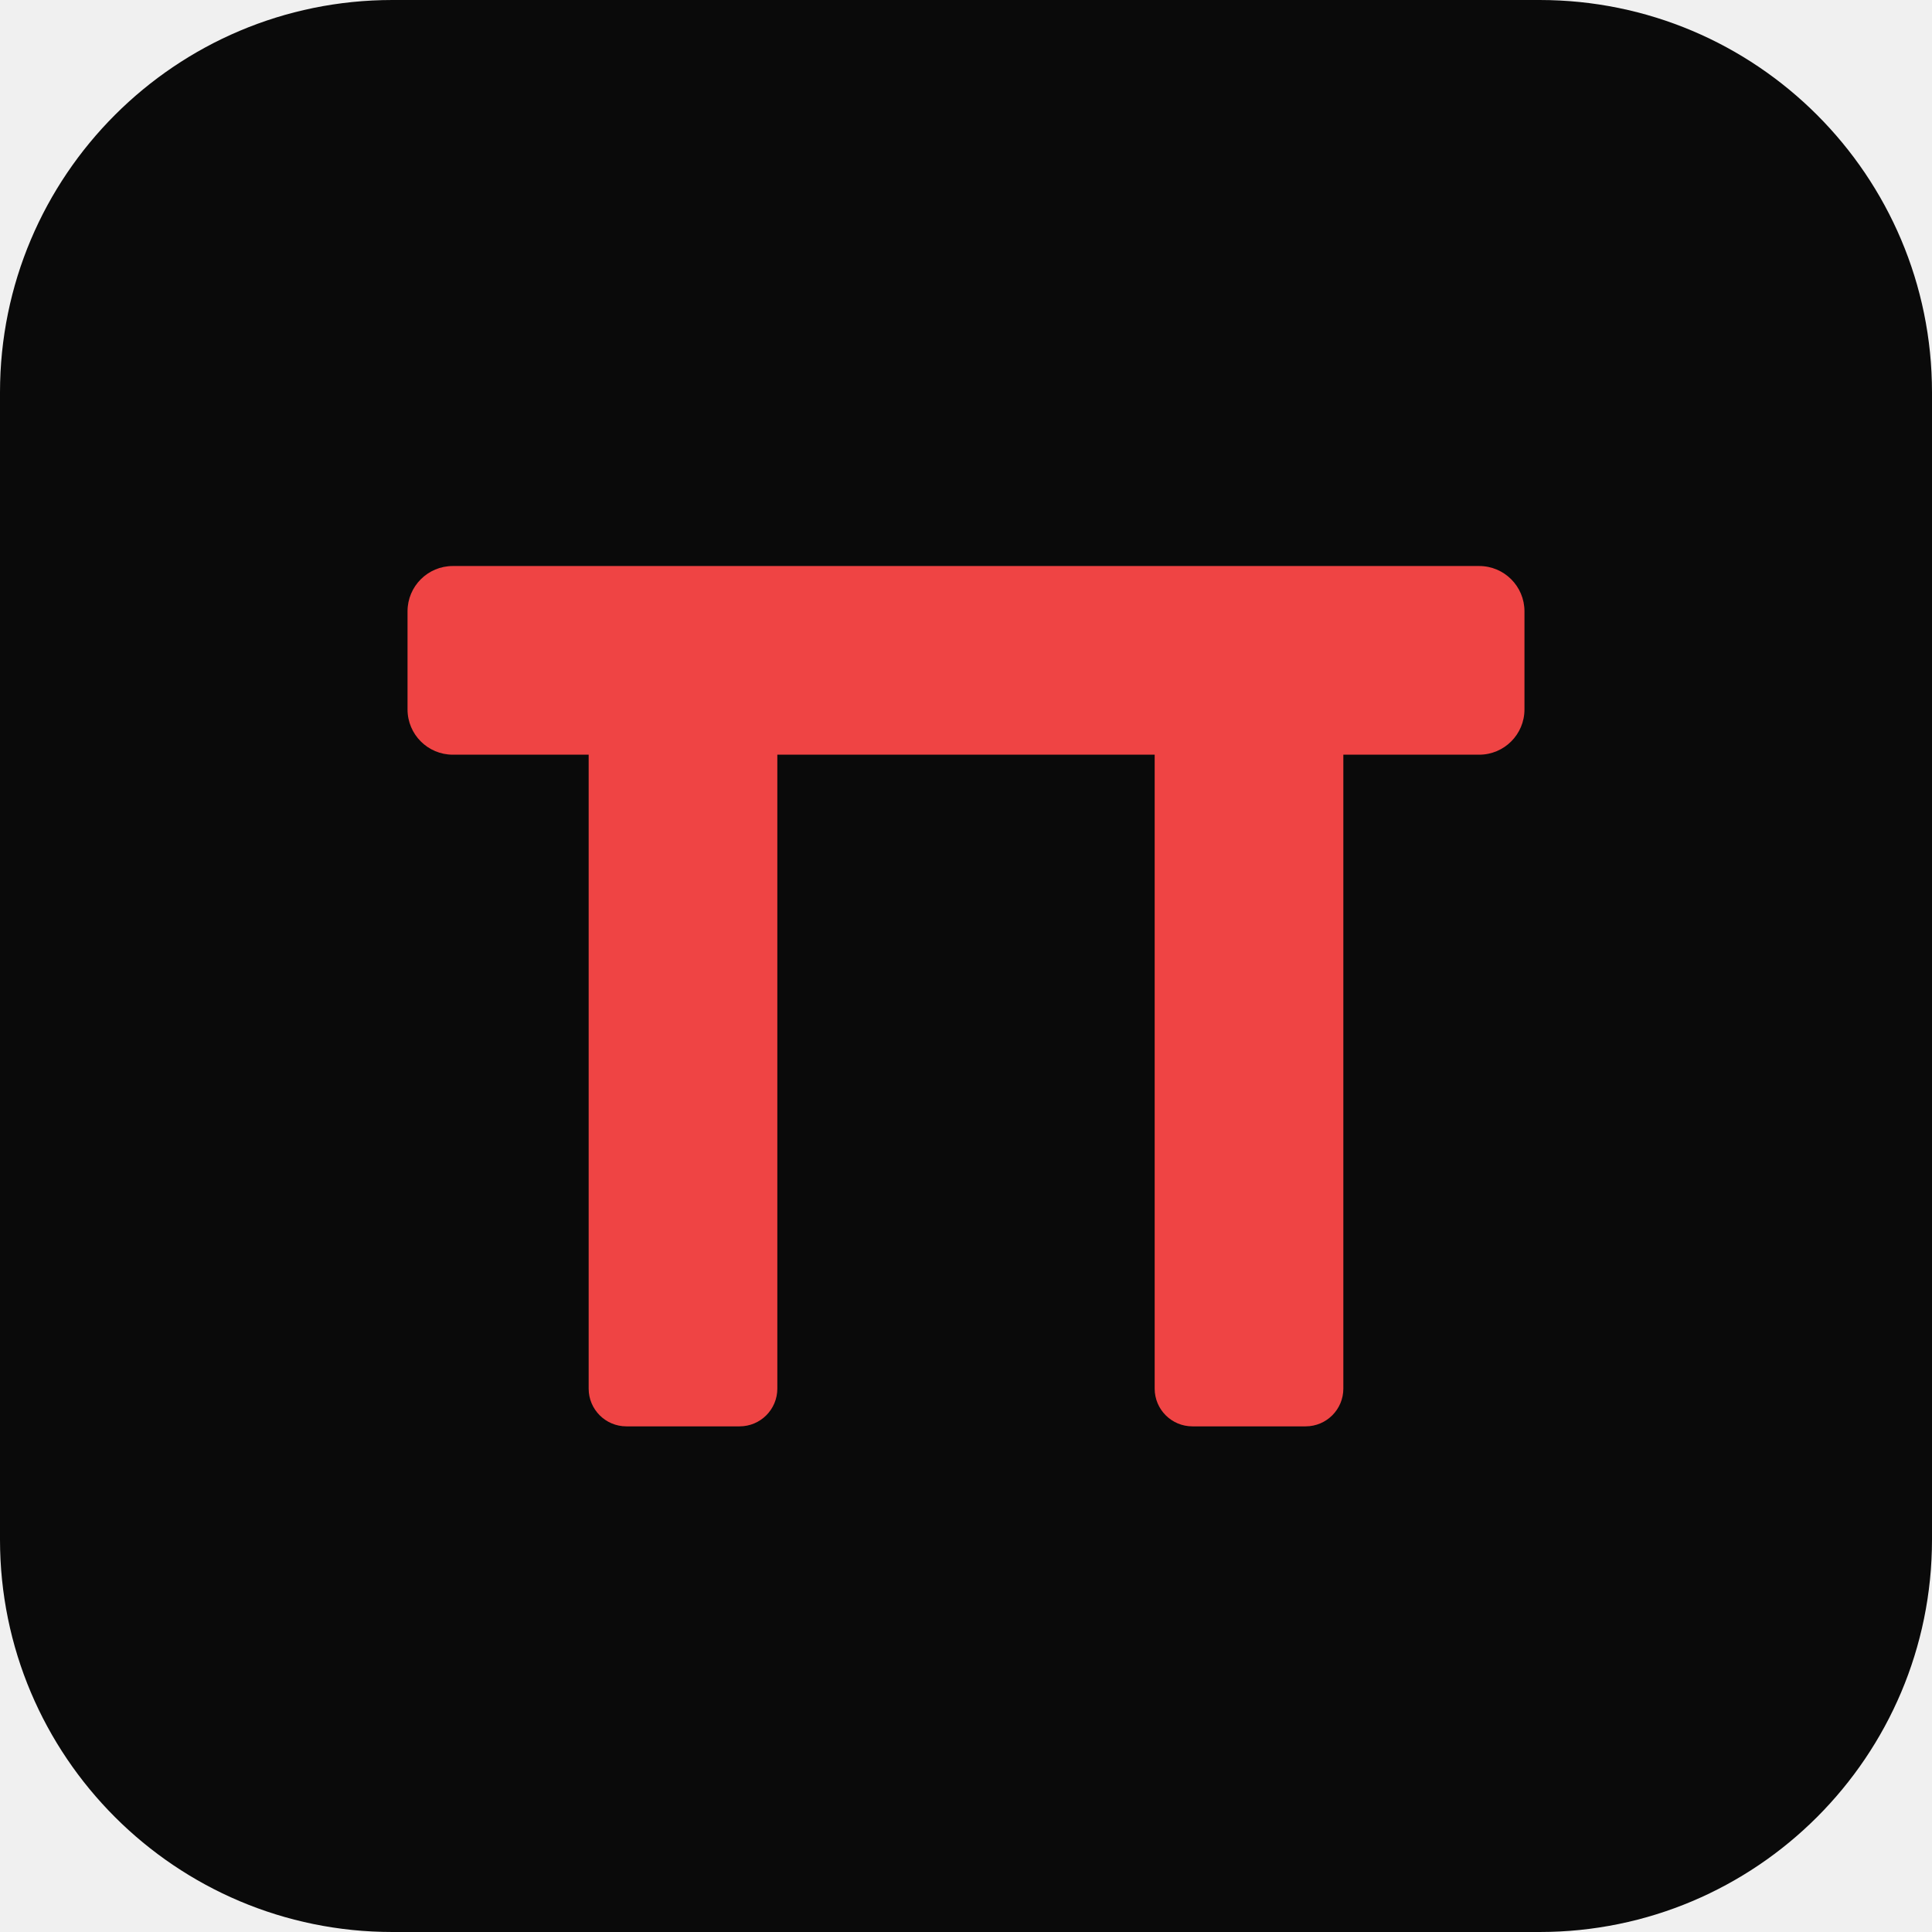
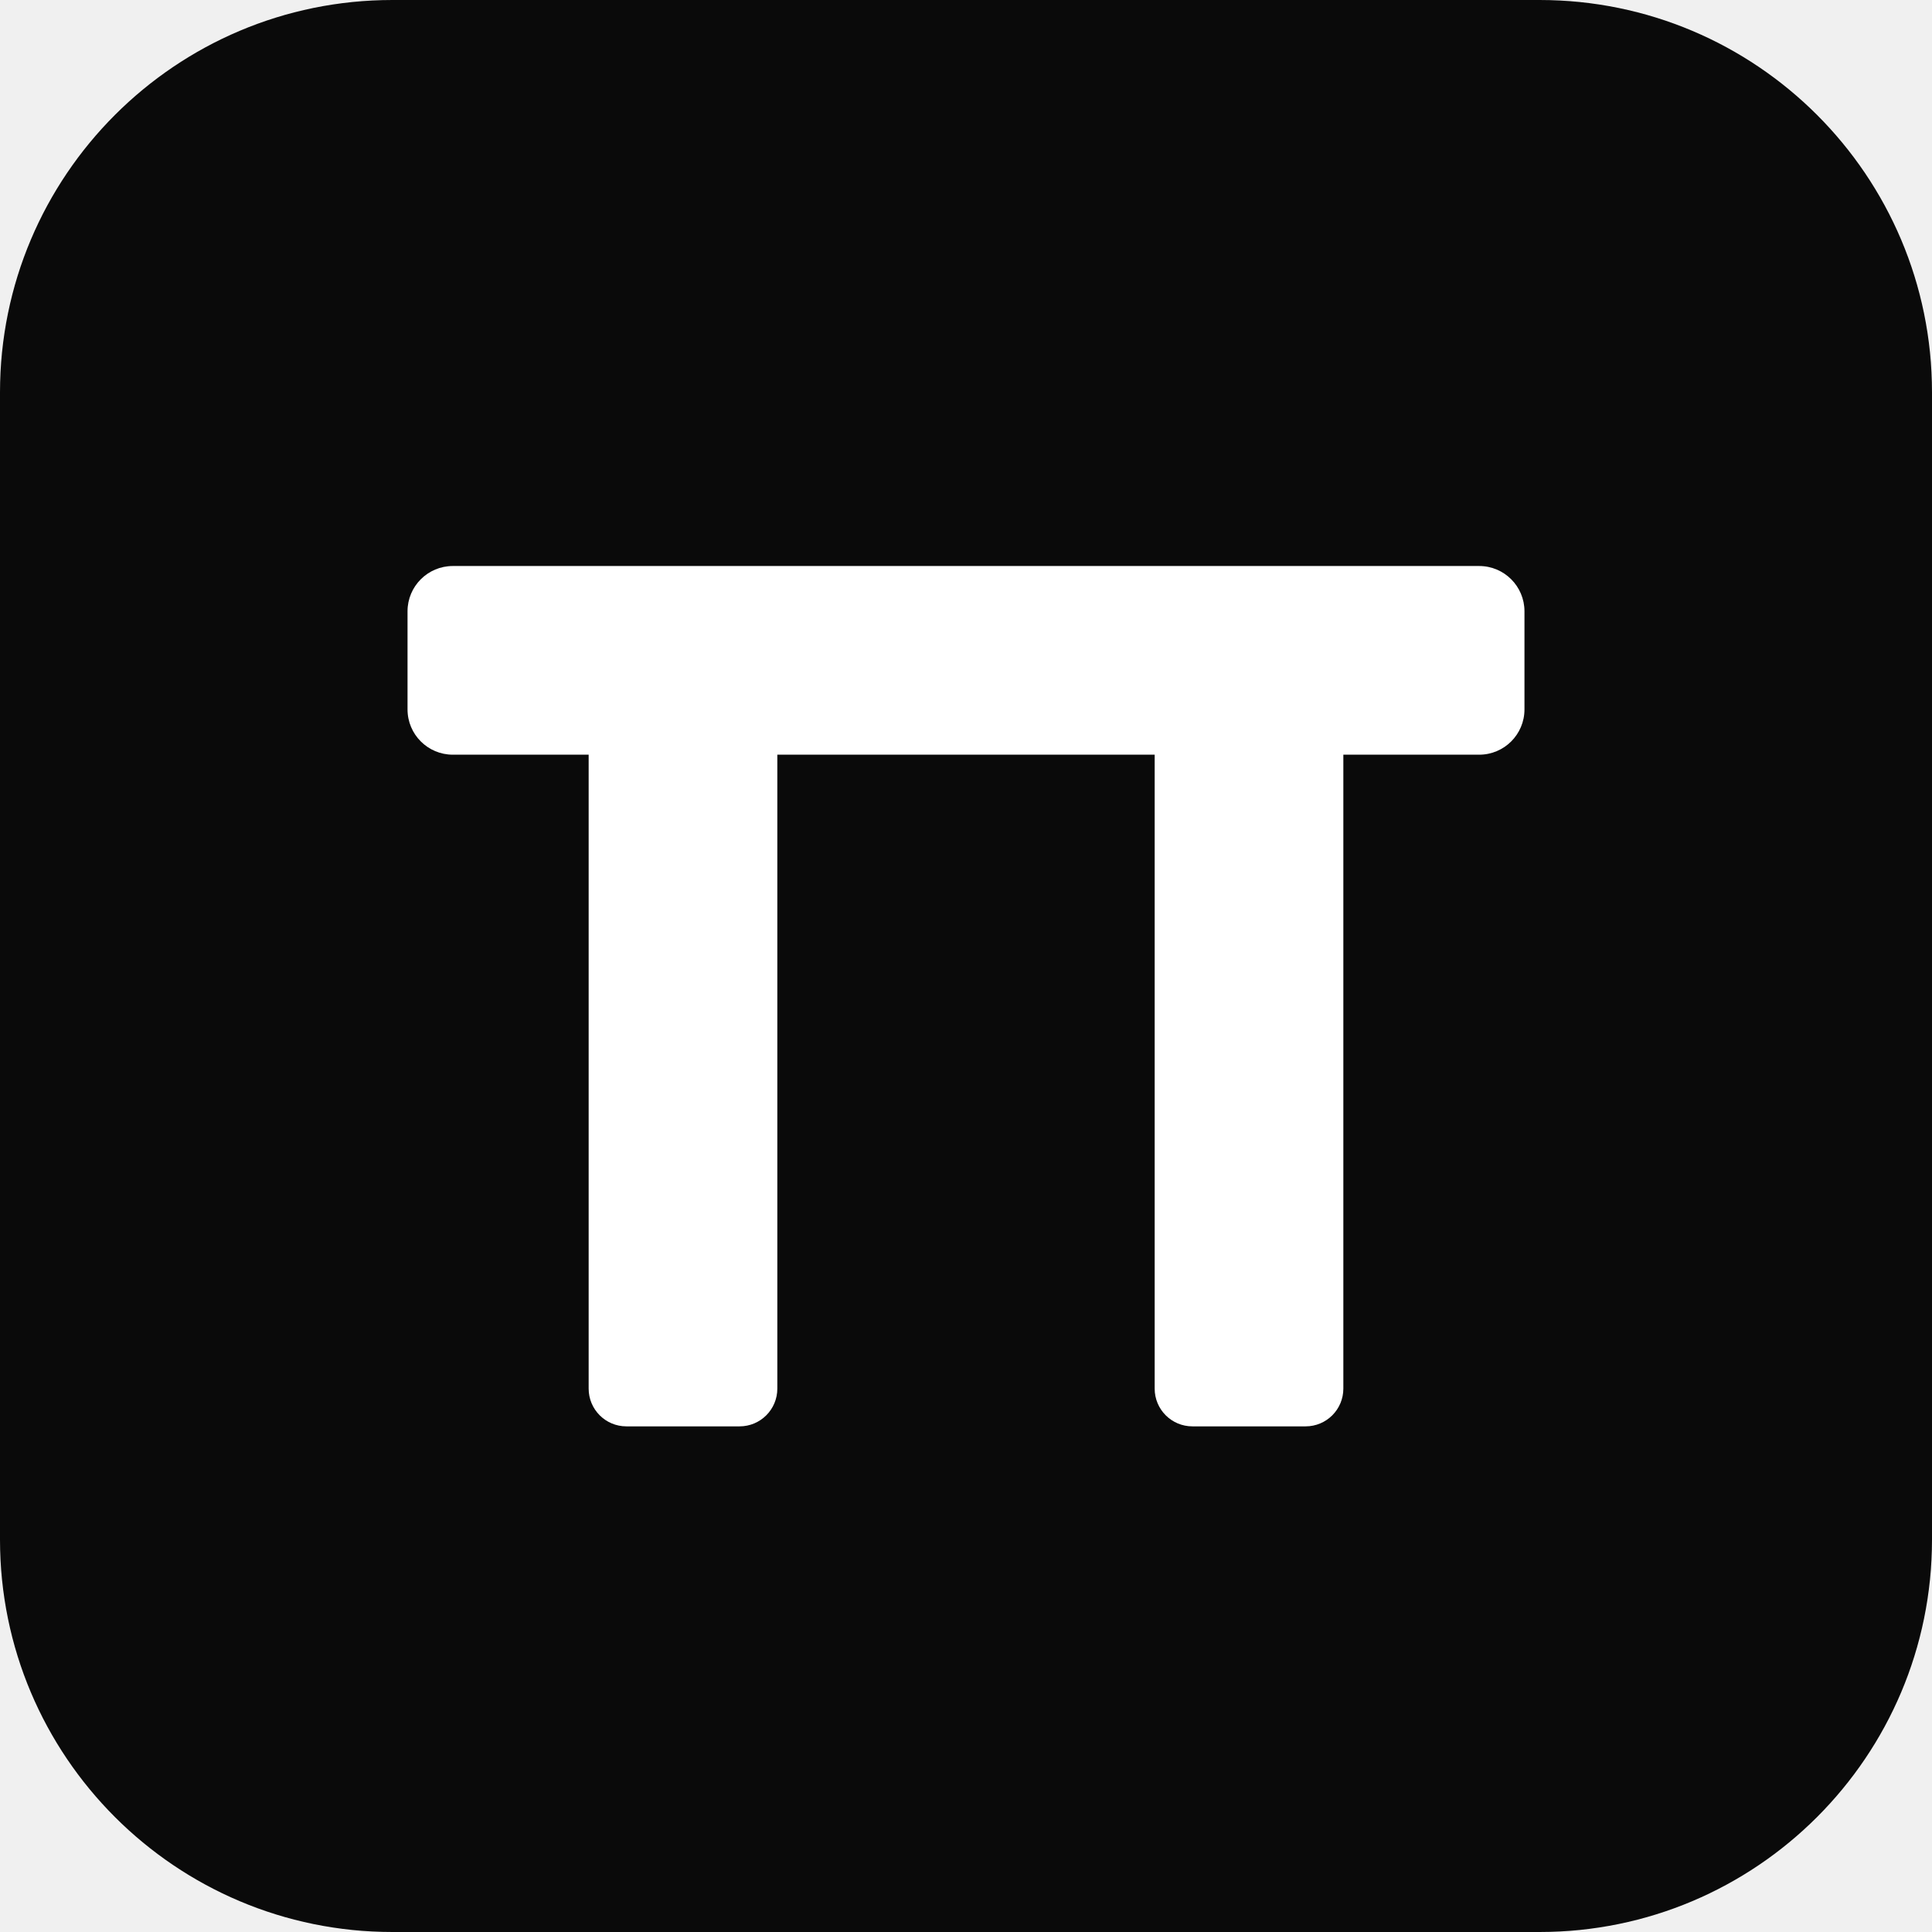
<svg xmlns="http://www.w3.org/2000/svg" viewBox="0 0 512 512" role="img" aria-label="Active Inference Institute">
  <rect width="512" height="512" rx="104" fill="#0a0a0a" />
-   <g fill="#ef4444">
+   <g fill="#ffffff">
    <rect x="108" y="150" width="296" height="50" rx="12" />
    <rect x="156" y="188" width="50" height="190" rx="10" />
    <rect x="306" y="188" width="50" height="190" rx="10" />
  </g>
</svg>
